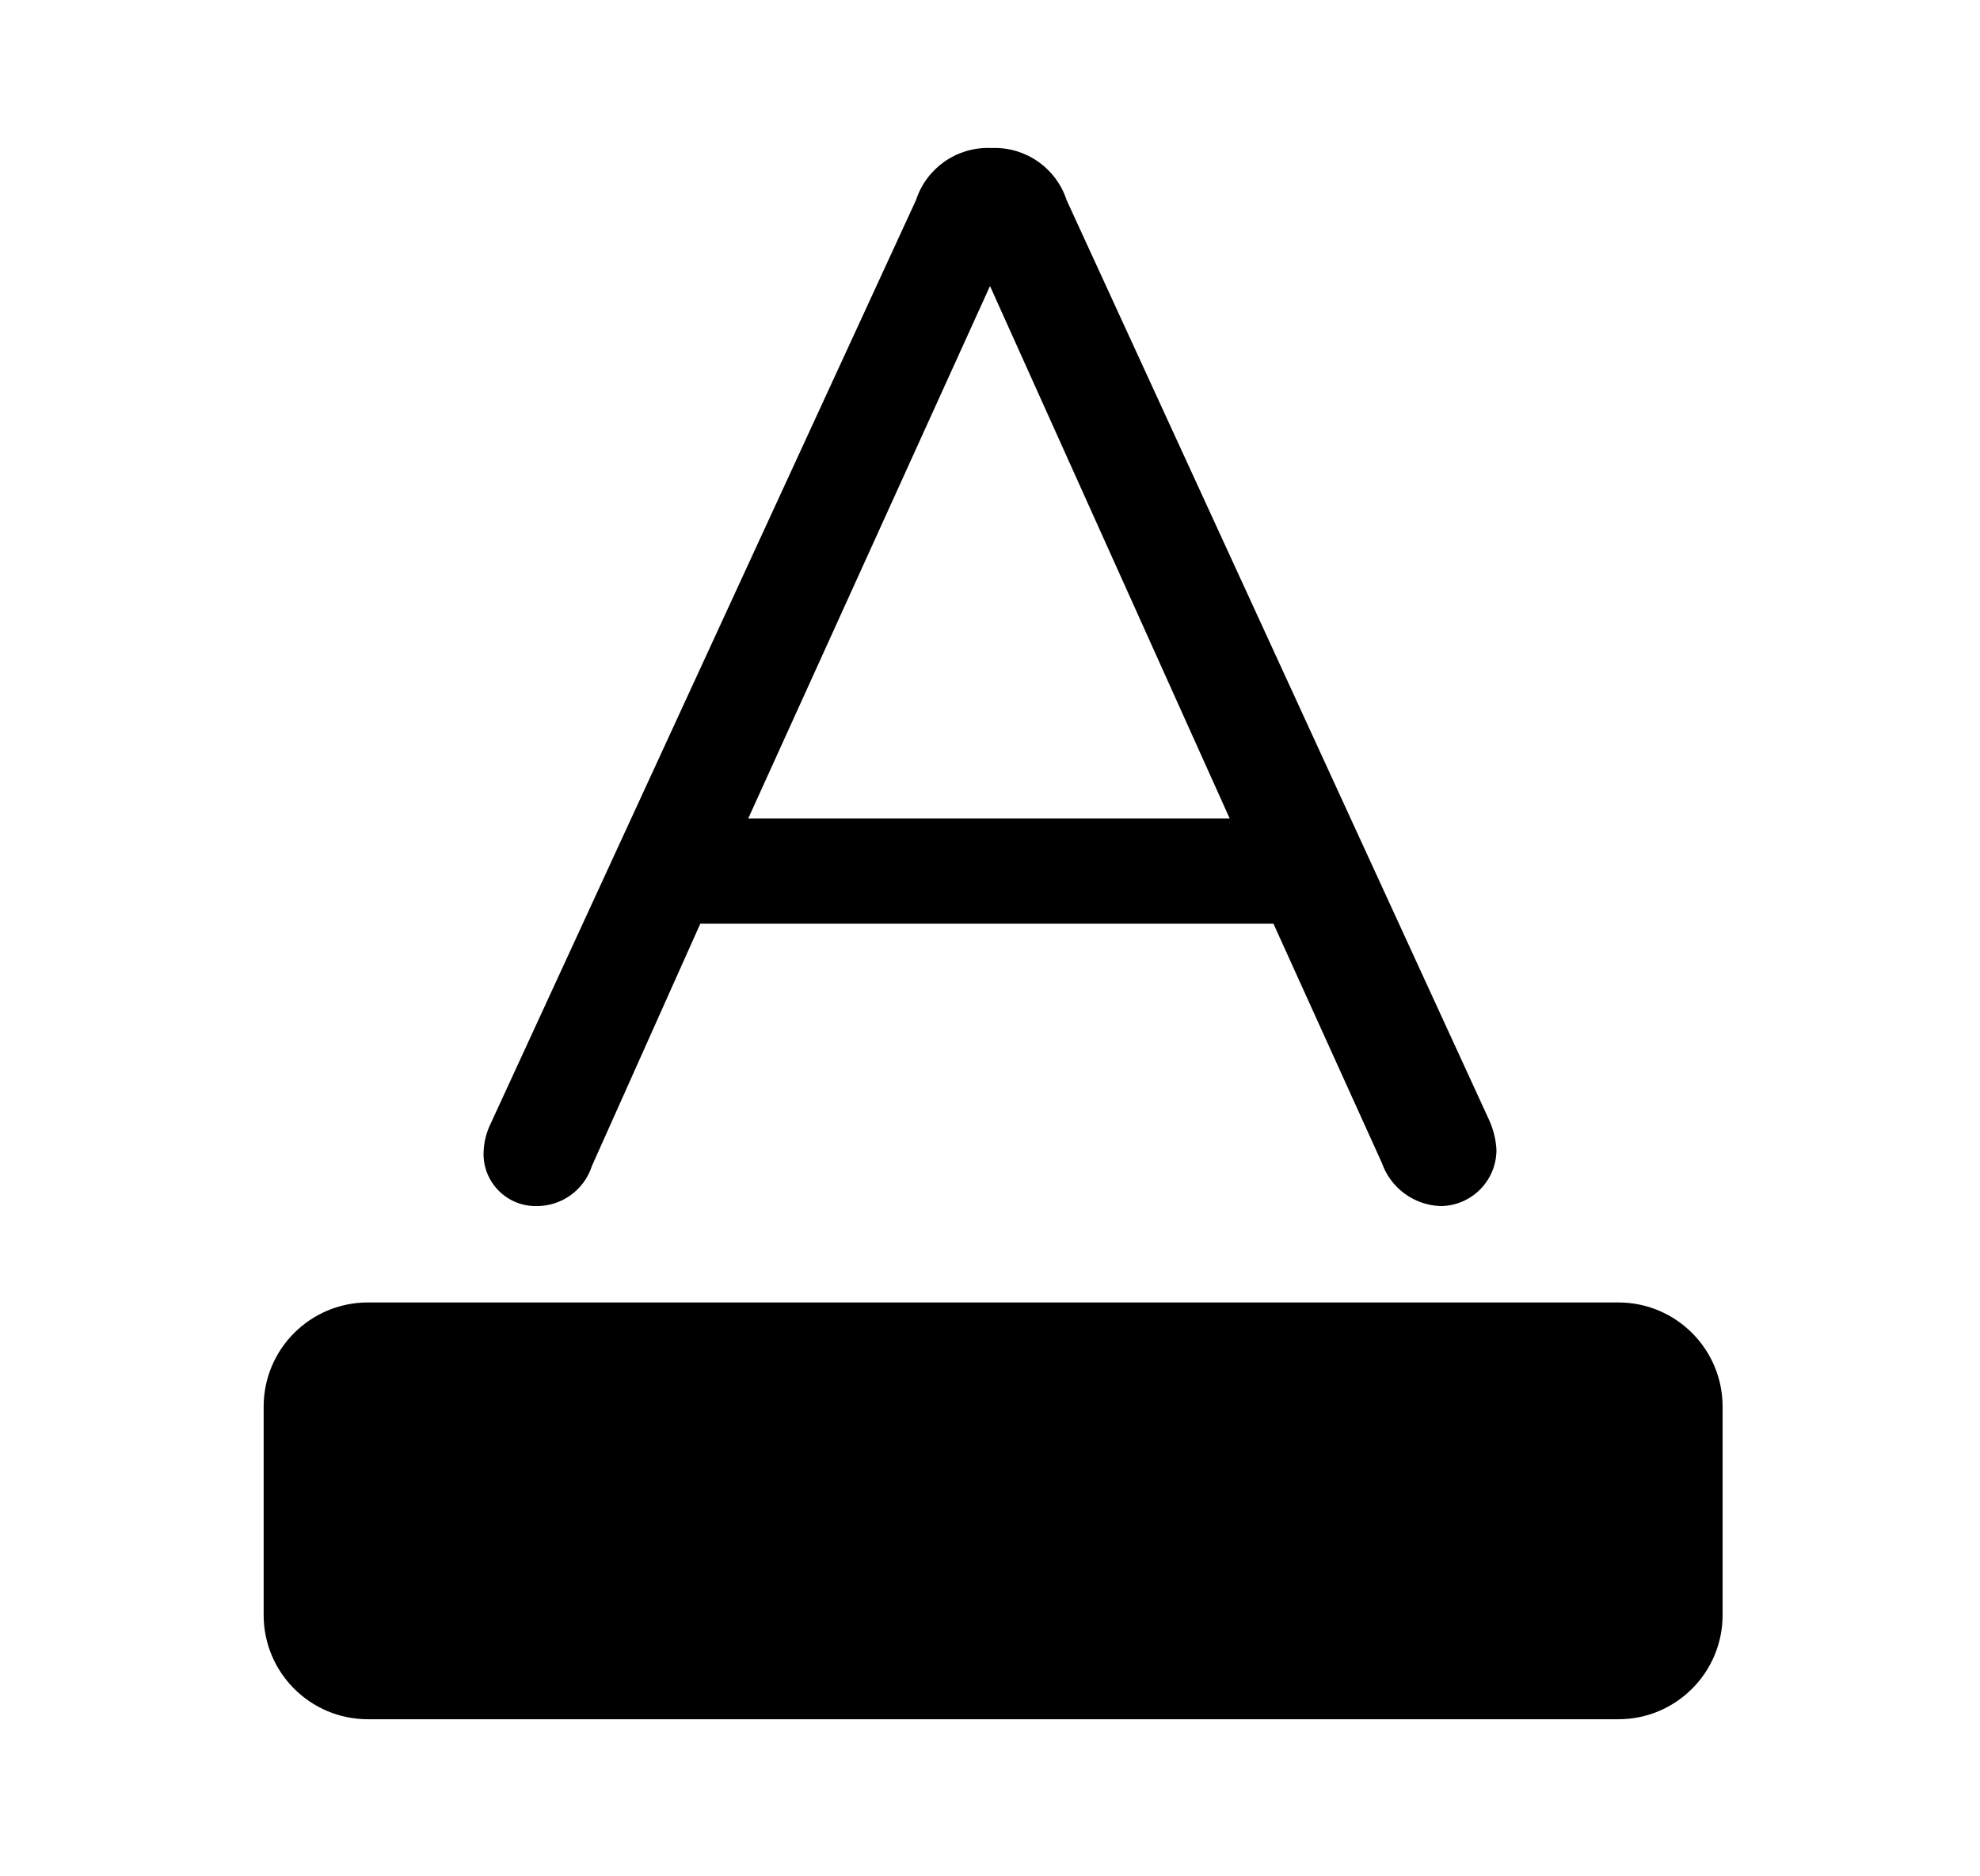
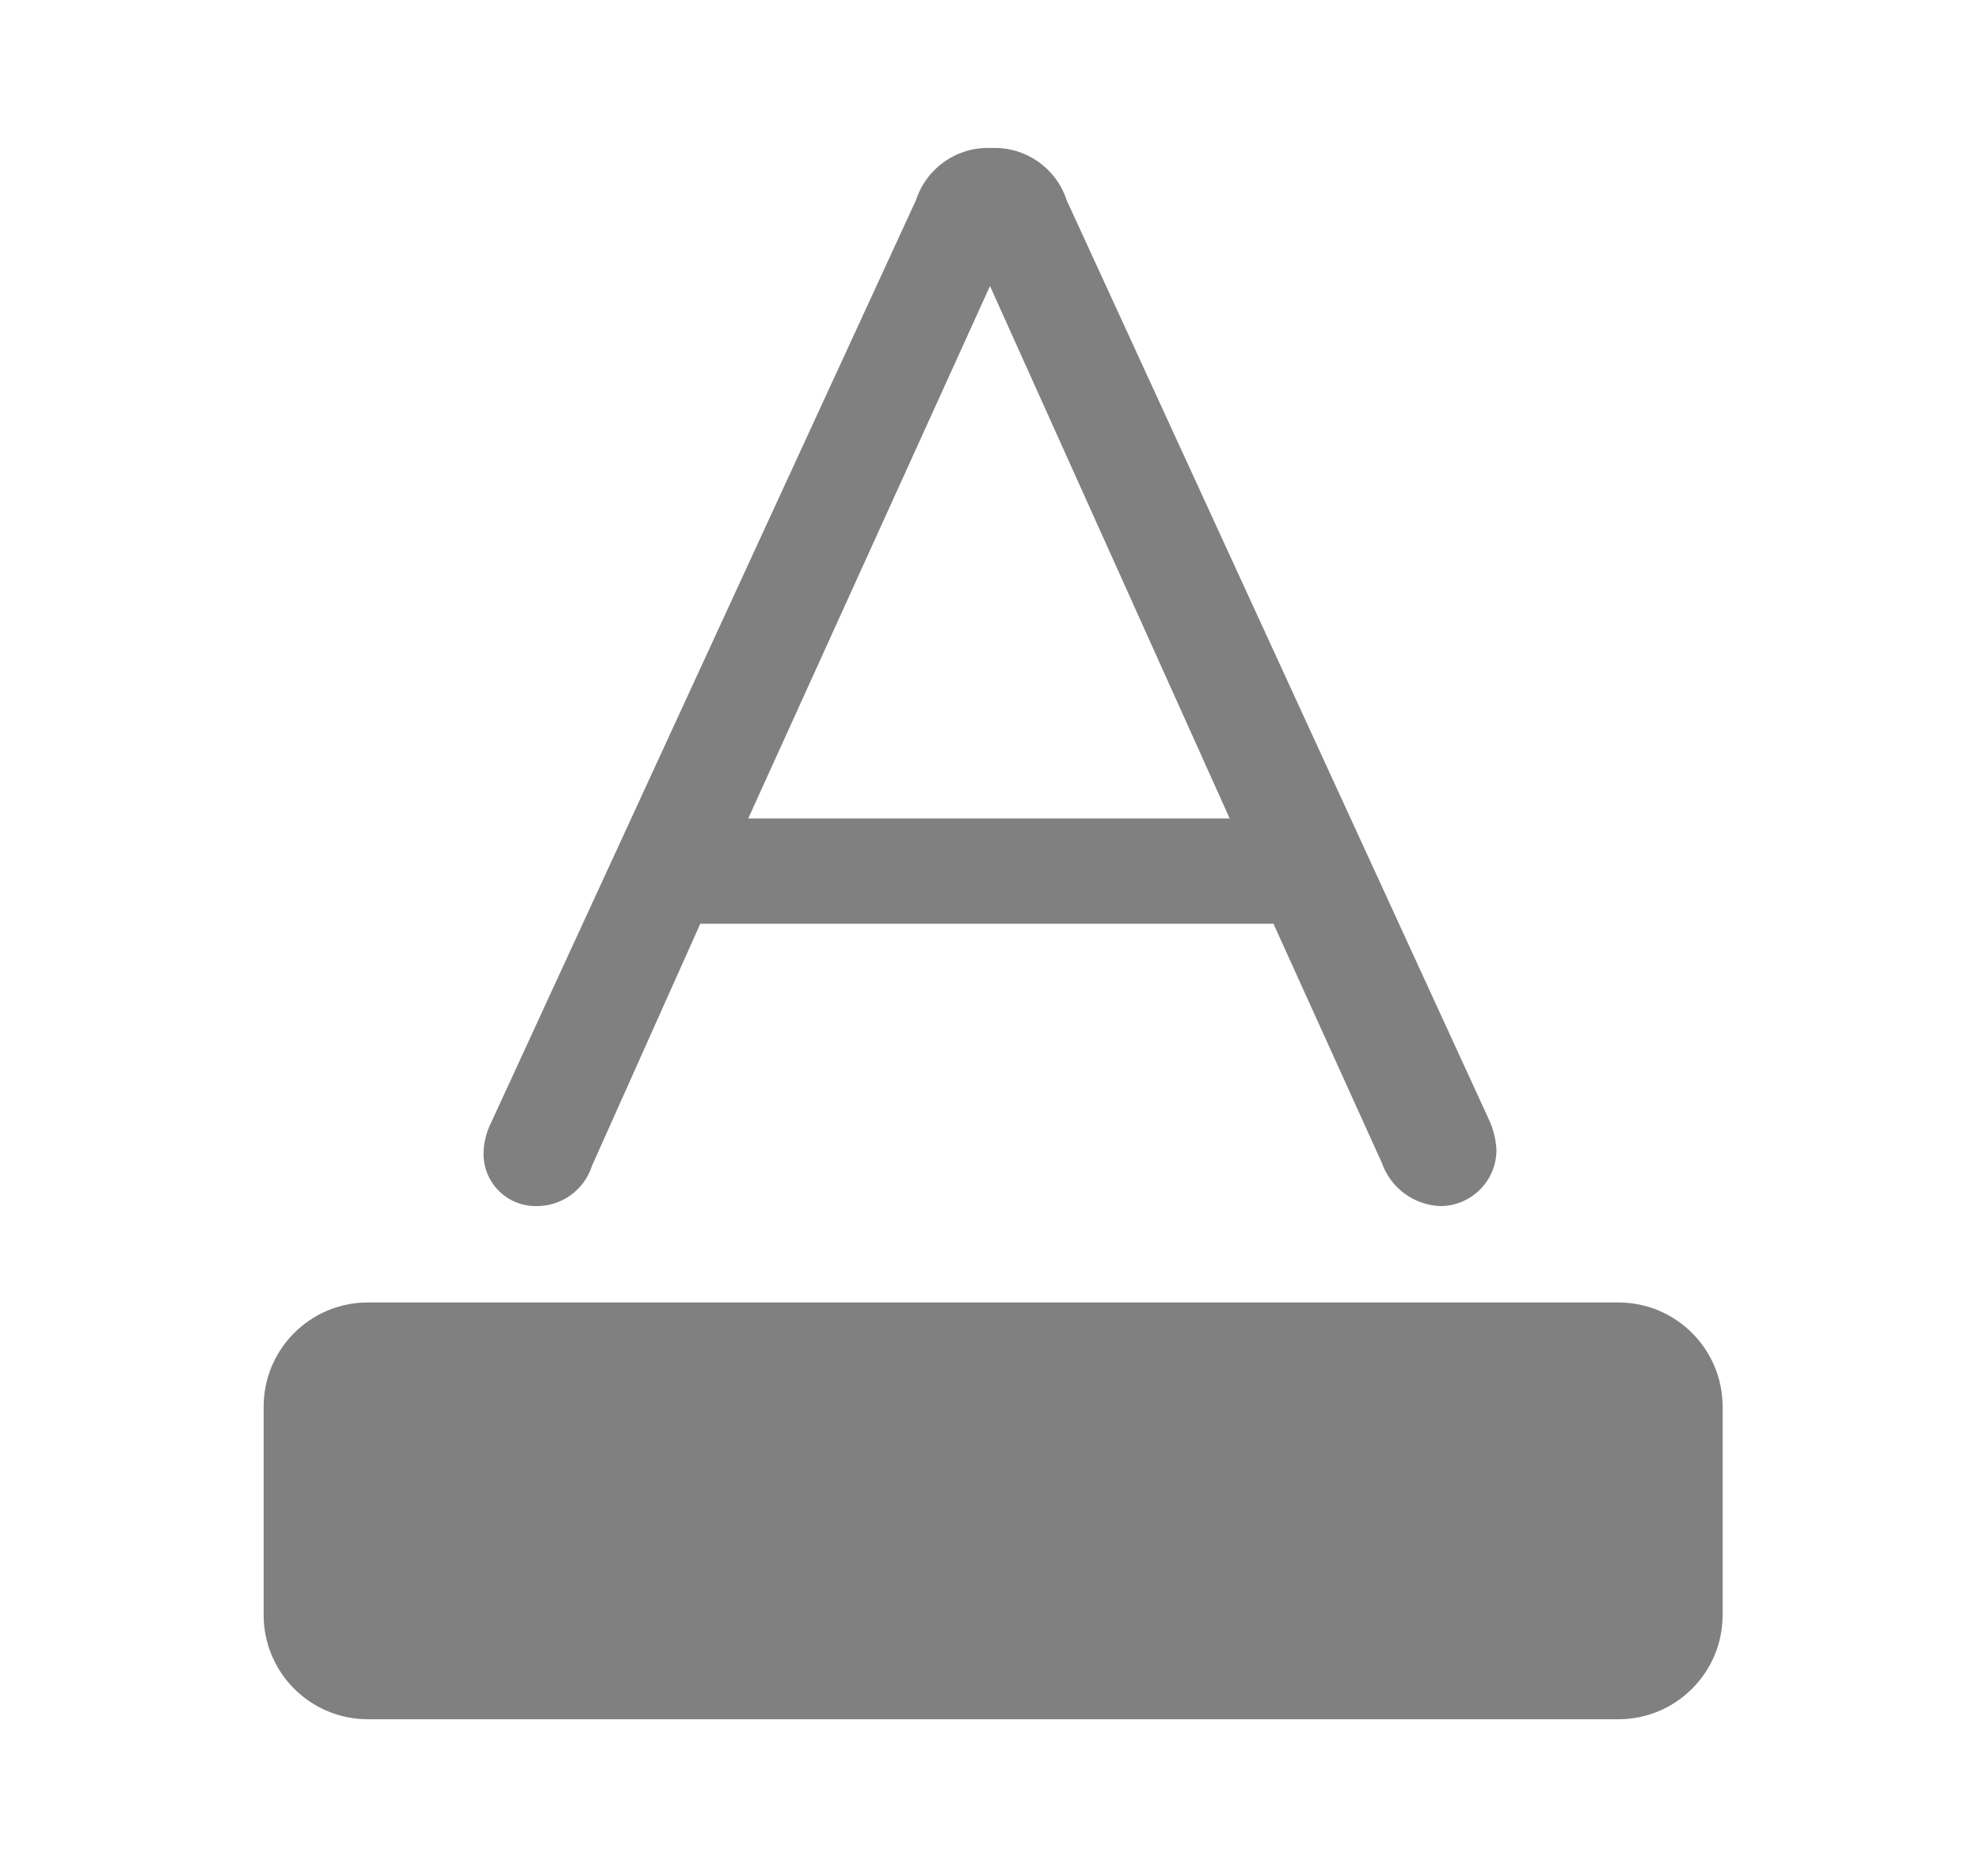
- <svg xmlns="http://www.w3.org/2000/svg" fill="#000000" width="19px" height="18px" viewBox="0 0 36 36" version="1.1" preserveAspectRatio="xMidYMid meet">
+ <svg xmlns="http://www.w3.org/2000/svg" fill="#808080" width="19px" height="18px" viewBox="0 0 36 36" version="1.1" preserveAspectRatio="xMidYMid meet">
  <path d="M19.47,3.84a1.45,1.45,0,0,0-1.4-1H18a1.45,1.45,0,0,0-1.42,1L8.42,21.56a1.35,1.35,0,0,0-.14.59,1,1,0,0,0,1,1,1.11,1.11,0,0,0,1.08-.77l2.08-4.65h11l2.08,4.59a1.24,1.24,0,0,0,1.12.83,1.08,1.08,0,0,0,1.08-1.08,1.59,1.59,0,0,0-.14-.57ZM13.36,15.71,18,5.49l4.6,10.22Z" class="clr-i-outline clr-i-outline-path-1" />
  <rect x="4.06" y="25" width="28" height="8" rx="2" ry="2" class="clr-i-outline clr-i-outline-path-2" />
  <rect x="0" y="0" width="36" height="36" fill-opacity="0" />
</svg>
